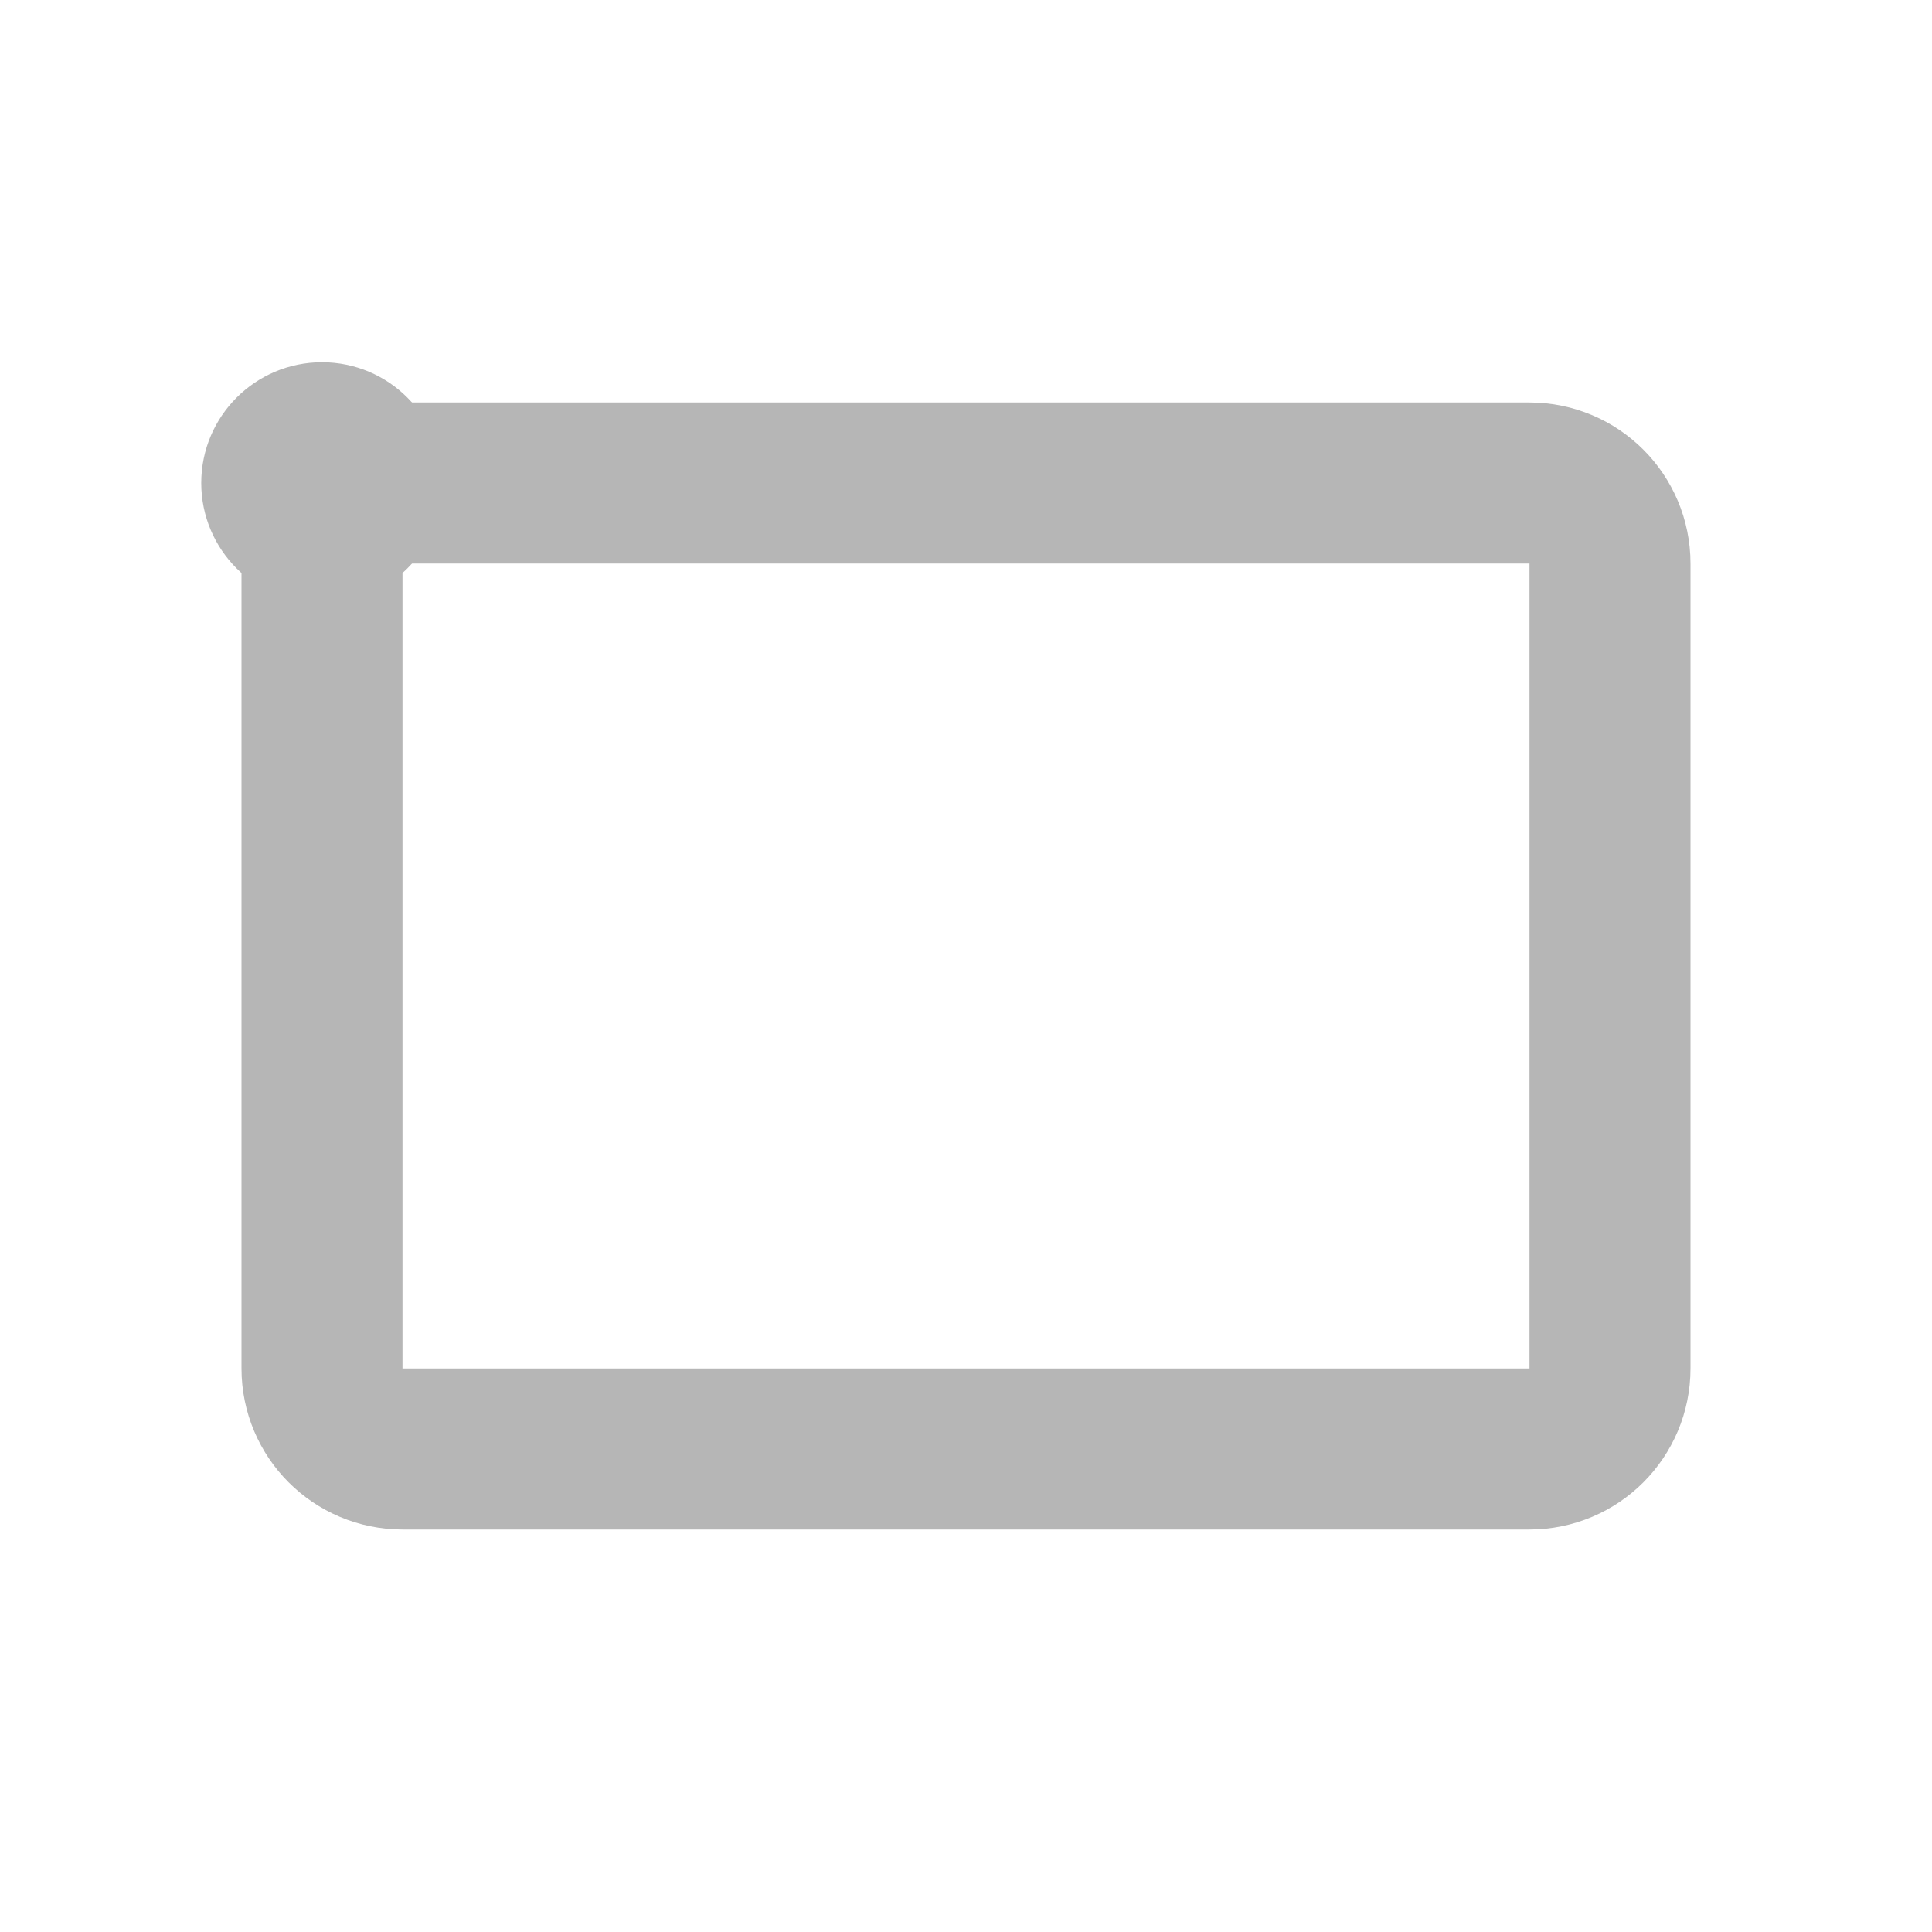
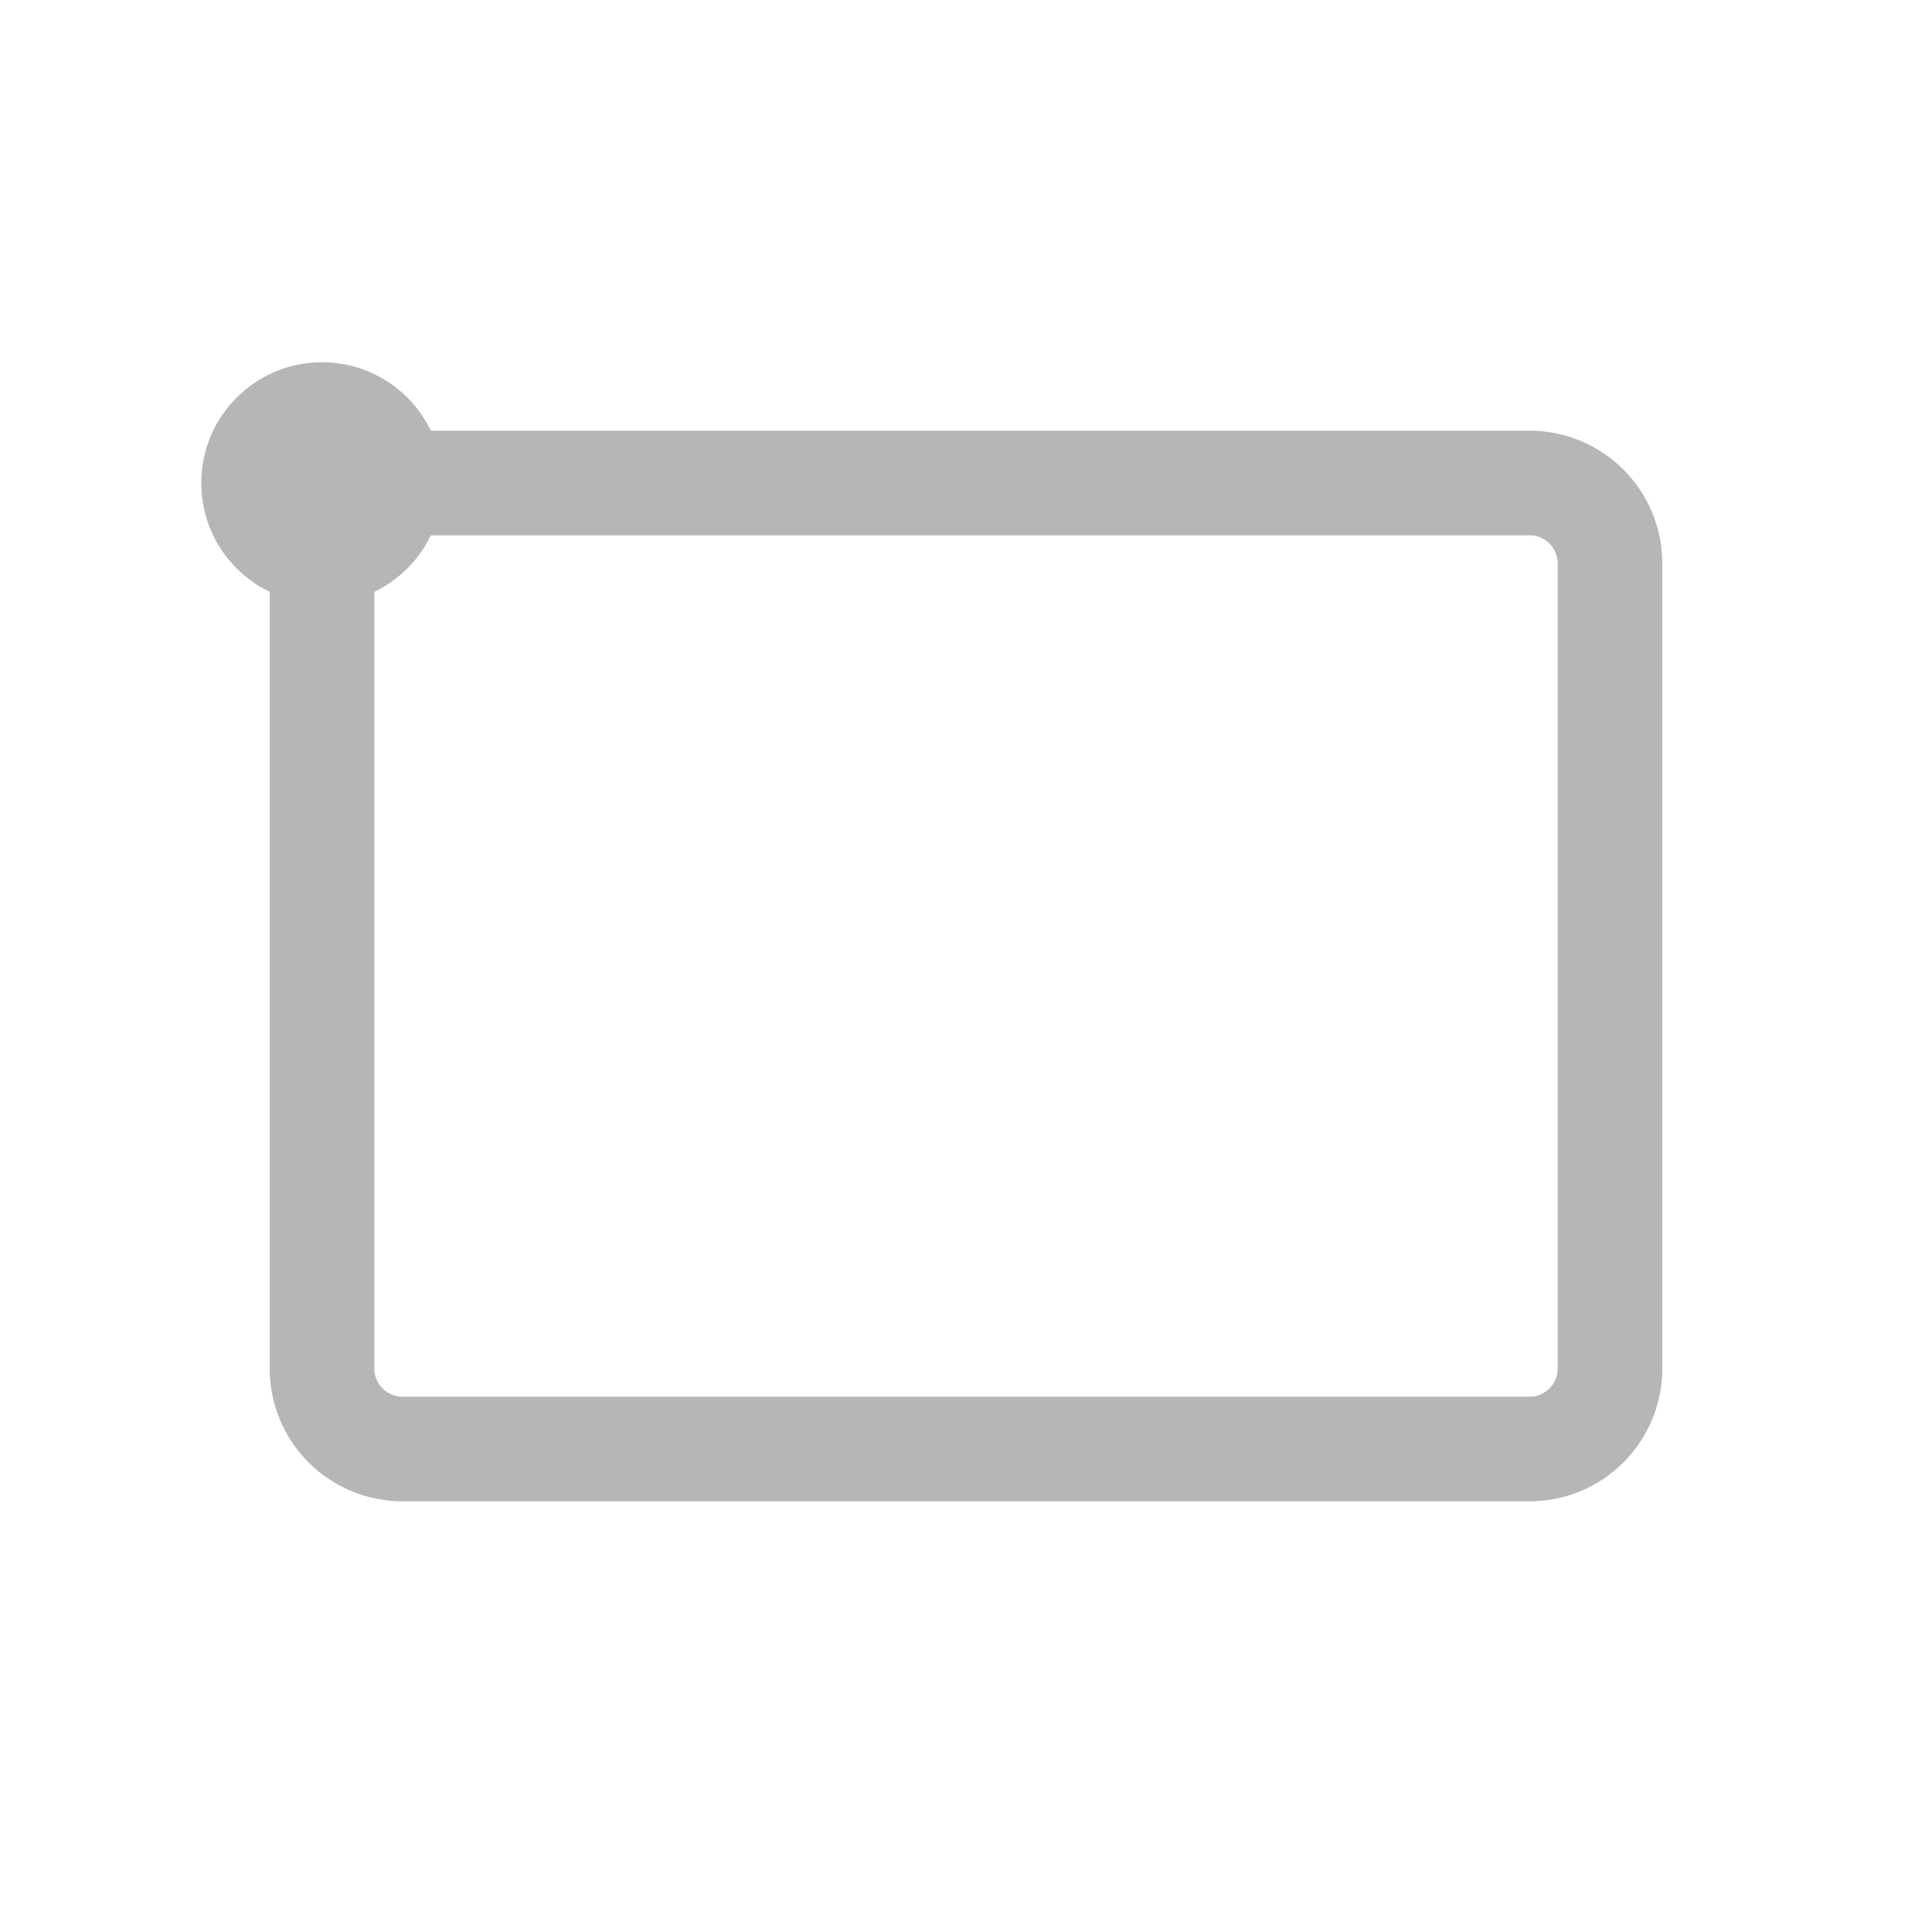
- <svg xmlns="http://www.w3.org/2000/svg" width="24" height="24" viewBox="0 0 24 24" fill="none" stroke="#b6b6b6" stroke-width="2" stroke-linecap="round" stroke-linejoin="round">
+ <svg xmlns="http://www.w3.org/2000/svg" width="24" height="24" viewBox="0 0 24 24" fill="none" stroke="#b6b6b6" stroke-width="1.3" stroke-linecap="round" stroke-linejoin="round">
  <rect x="4" y="6" width="16" height="12" rx="1" />
  <circle cx="4" cy="6" r="1.5" fill="#b6b6b6" stroke="none" />
</svg>
